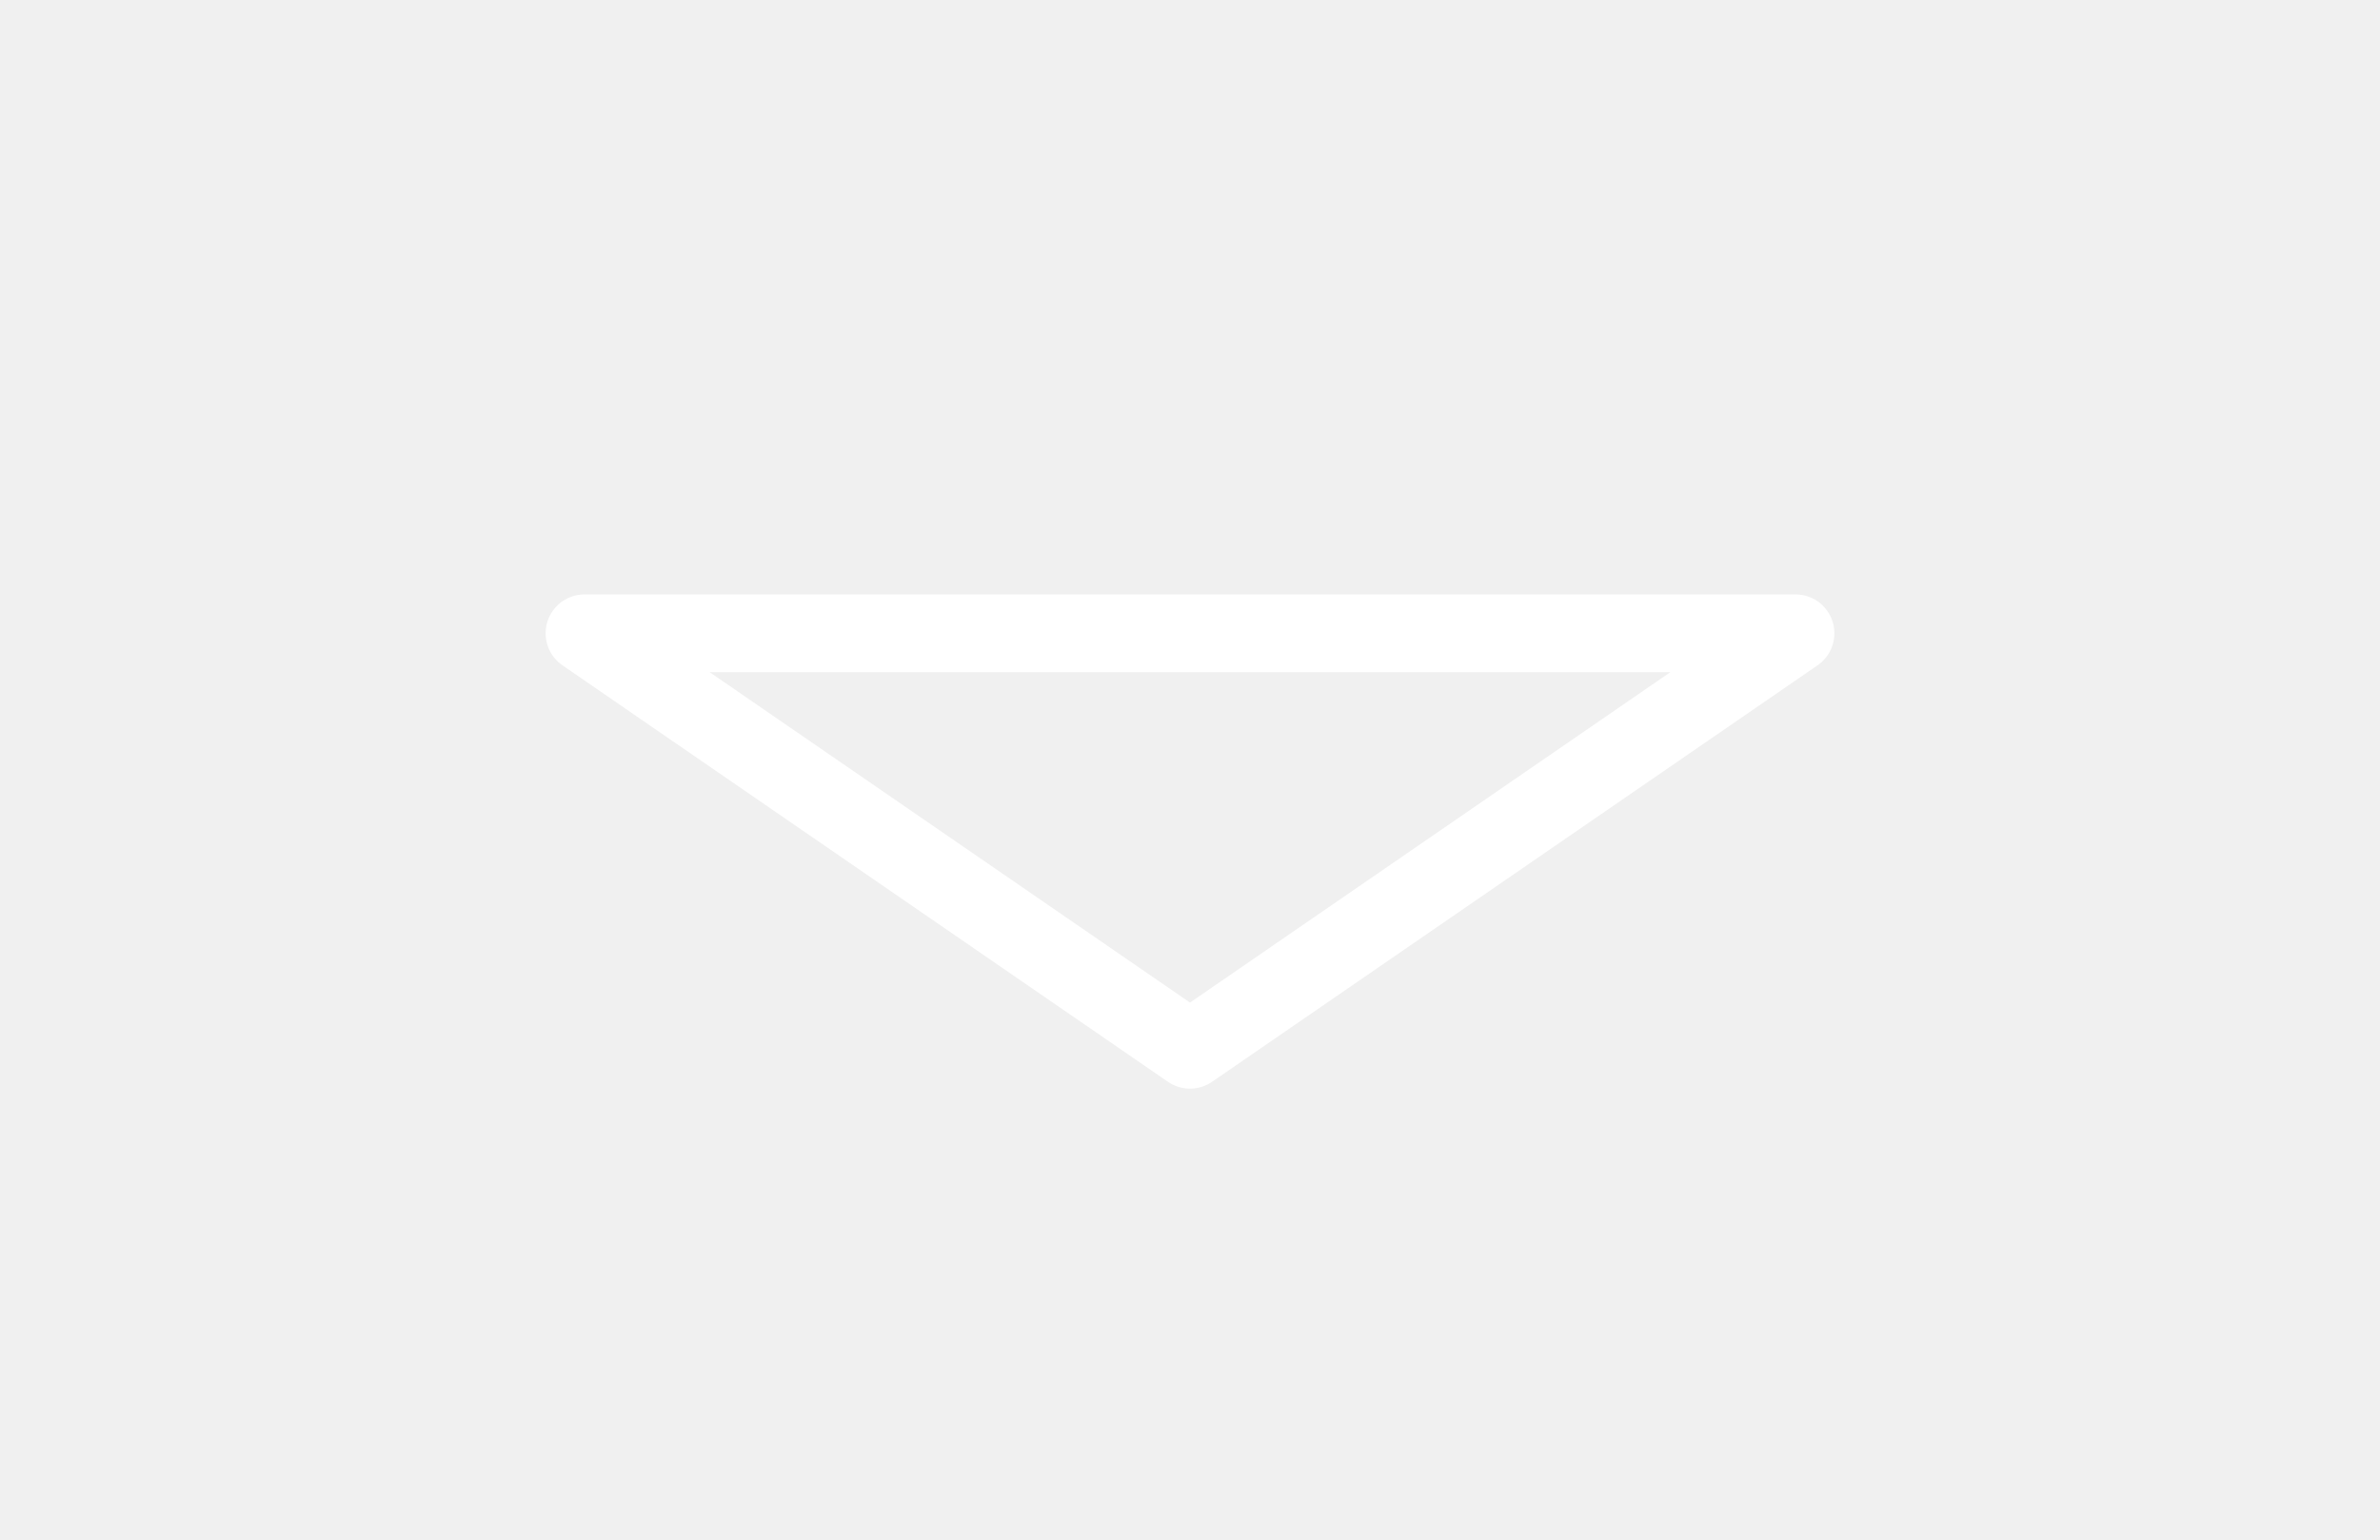
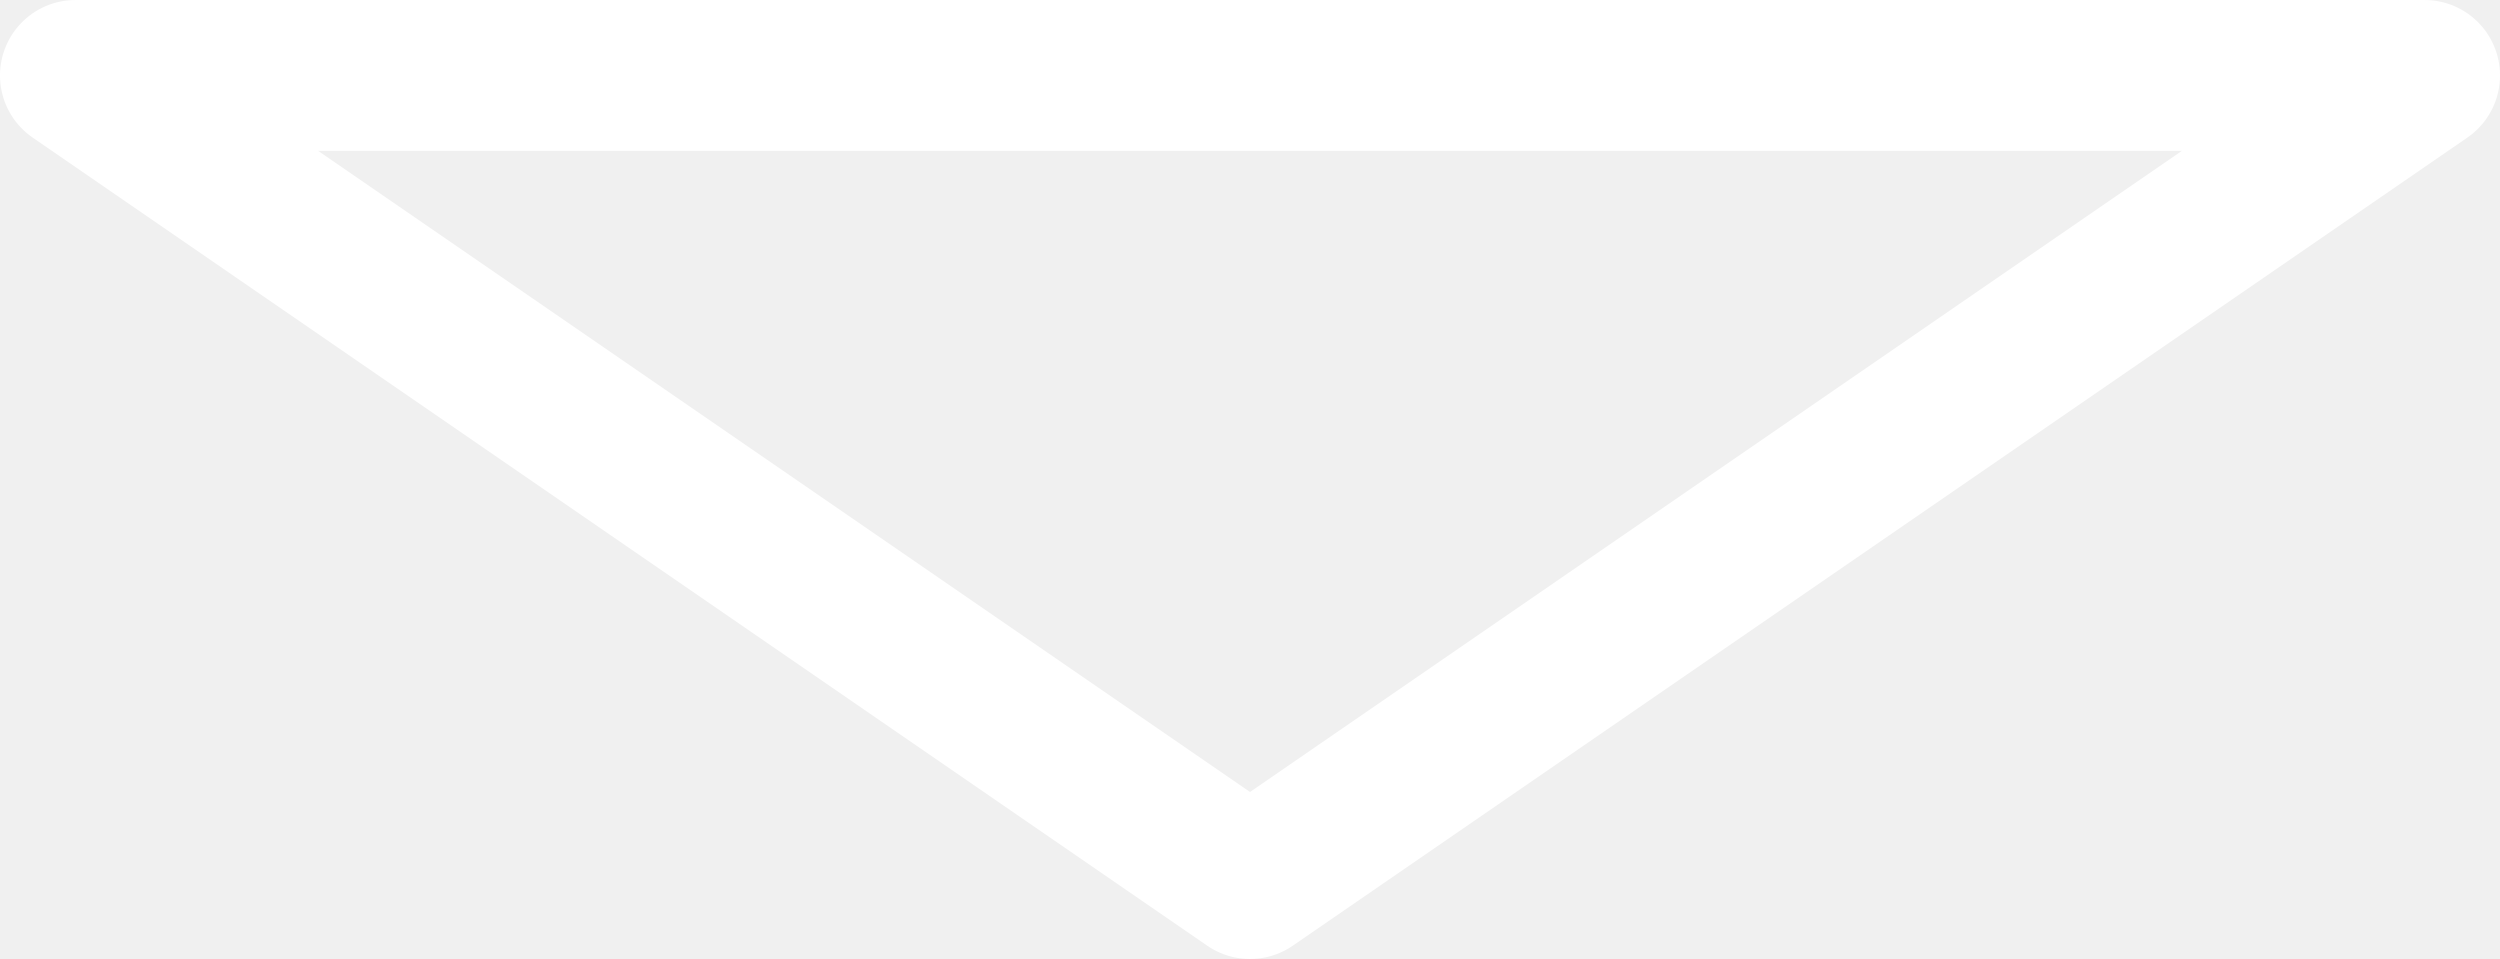
- <svg xmlns="http://www.w3.org/2000/svg" xmlns:ns1="http://inkpad.envoza.com/svg_extensions" height="792pt" viewBox="0,0,1224,792" width="1224pt" version="1.1">
-   <defs />
-   <g id="Layer 1" ns1:layerName="Layer 1">
-     <path stroke="#ffffff" stroke-width="40" ns1:shadowRadius="21" ns1:shadowOpacity="0.642857" fill="none" ns1:shadowAngle="0.748676" stroke-linecap="round" opacity="1" stroke-linejoin="round" d="M612+540L300.604+325.763L923.396+325.763L612+540Z" ns1:shadowOffset="21" ns1:shadowColor="#000000" />
+ <svg xmlns="http://www.w3.org/2000/svg" xmlns:ns1="http://inkpad.envoza.com/svg_extensions" width="9.205in" height="3.531in" viewBox="0 0 233.815 89.689" version="1.1" id="svg38">
+   <defs id="defs32" />
+   <g id="layer1" transform="translate(-17.65195,-159.9293)">
+     <path style="opacity:1;fill:none;stroke:#ffffff;stroke-width:14.111;stroke-linecap:round;stroke-linejoin:round" ns1:shadowRadius="21" ns1:shadowOpacity="0.642857" ns1:shadowAngle="0.748676" d="M 134.56,242.563 24.706,166.985 h 219.707 z" ns1:shadowOffset="21" ns1:shadowColor="#000000" id="path16" />
  </g>
</svg>
